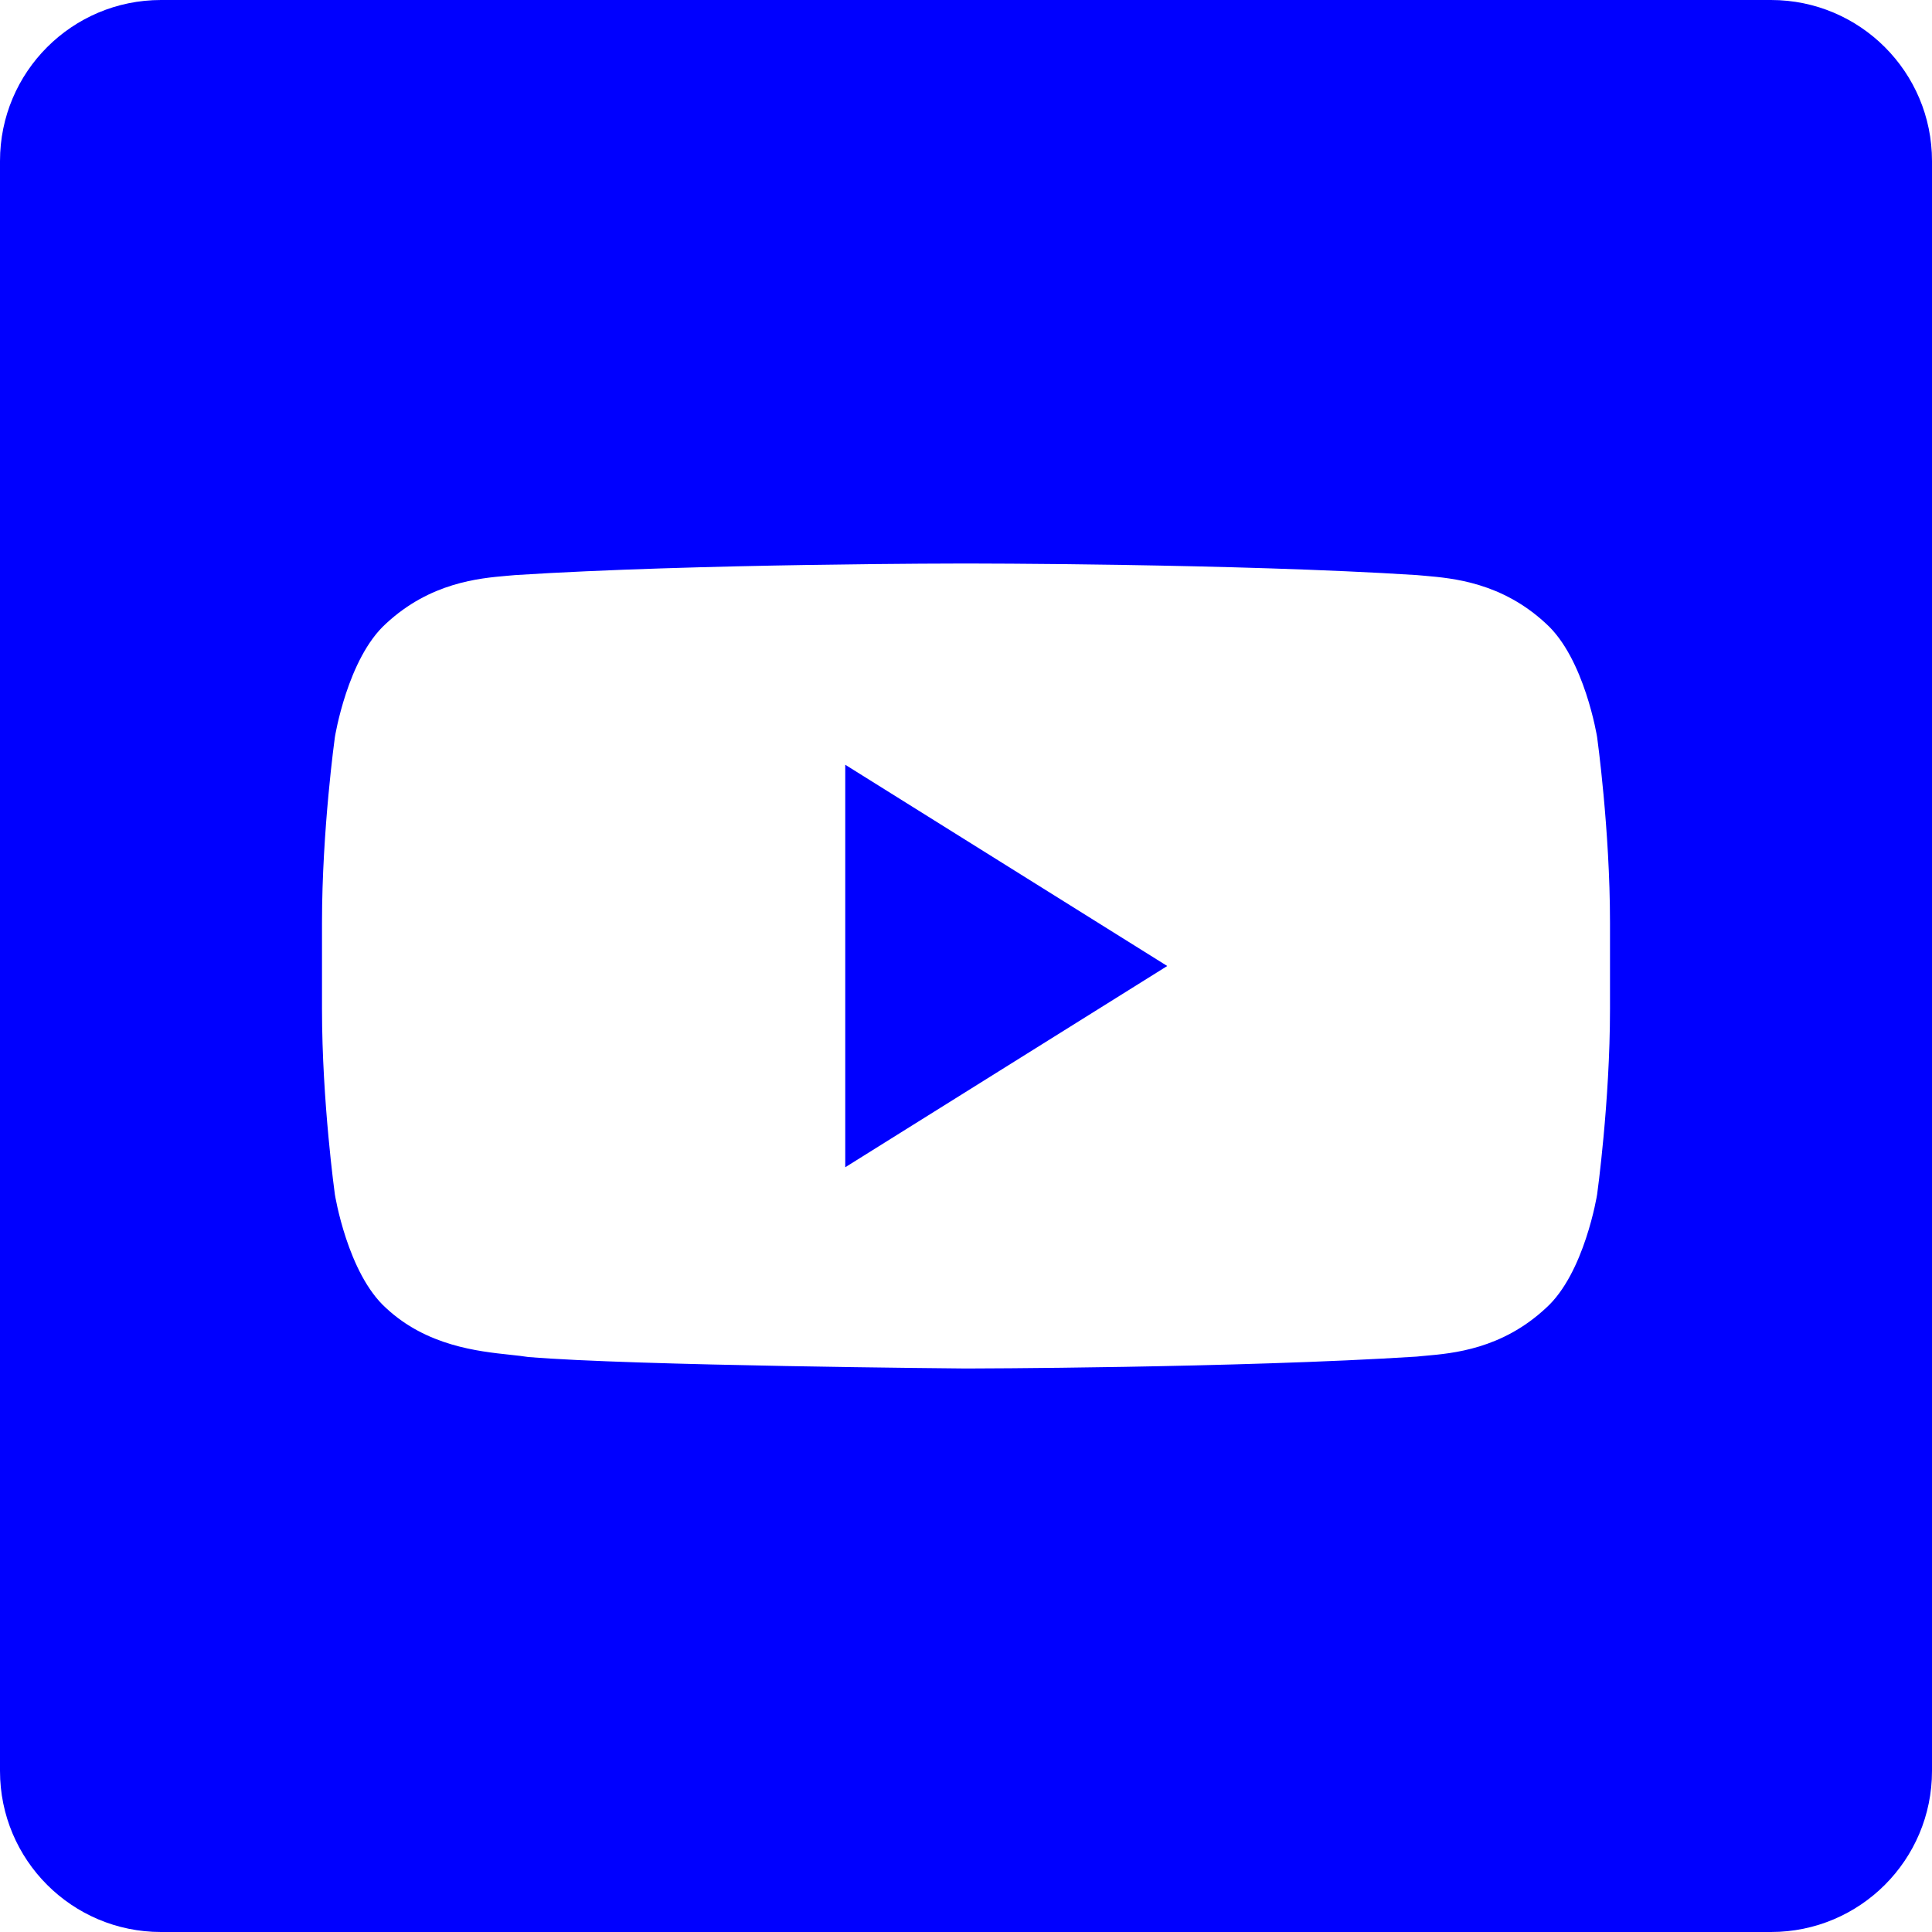
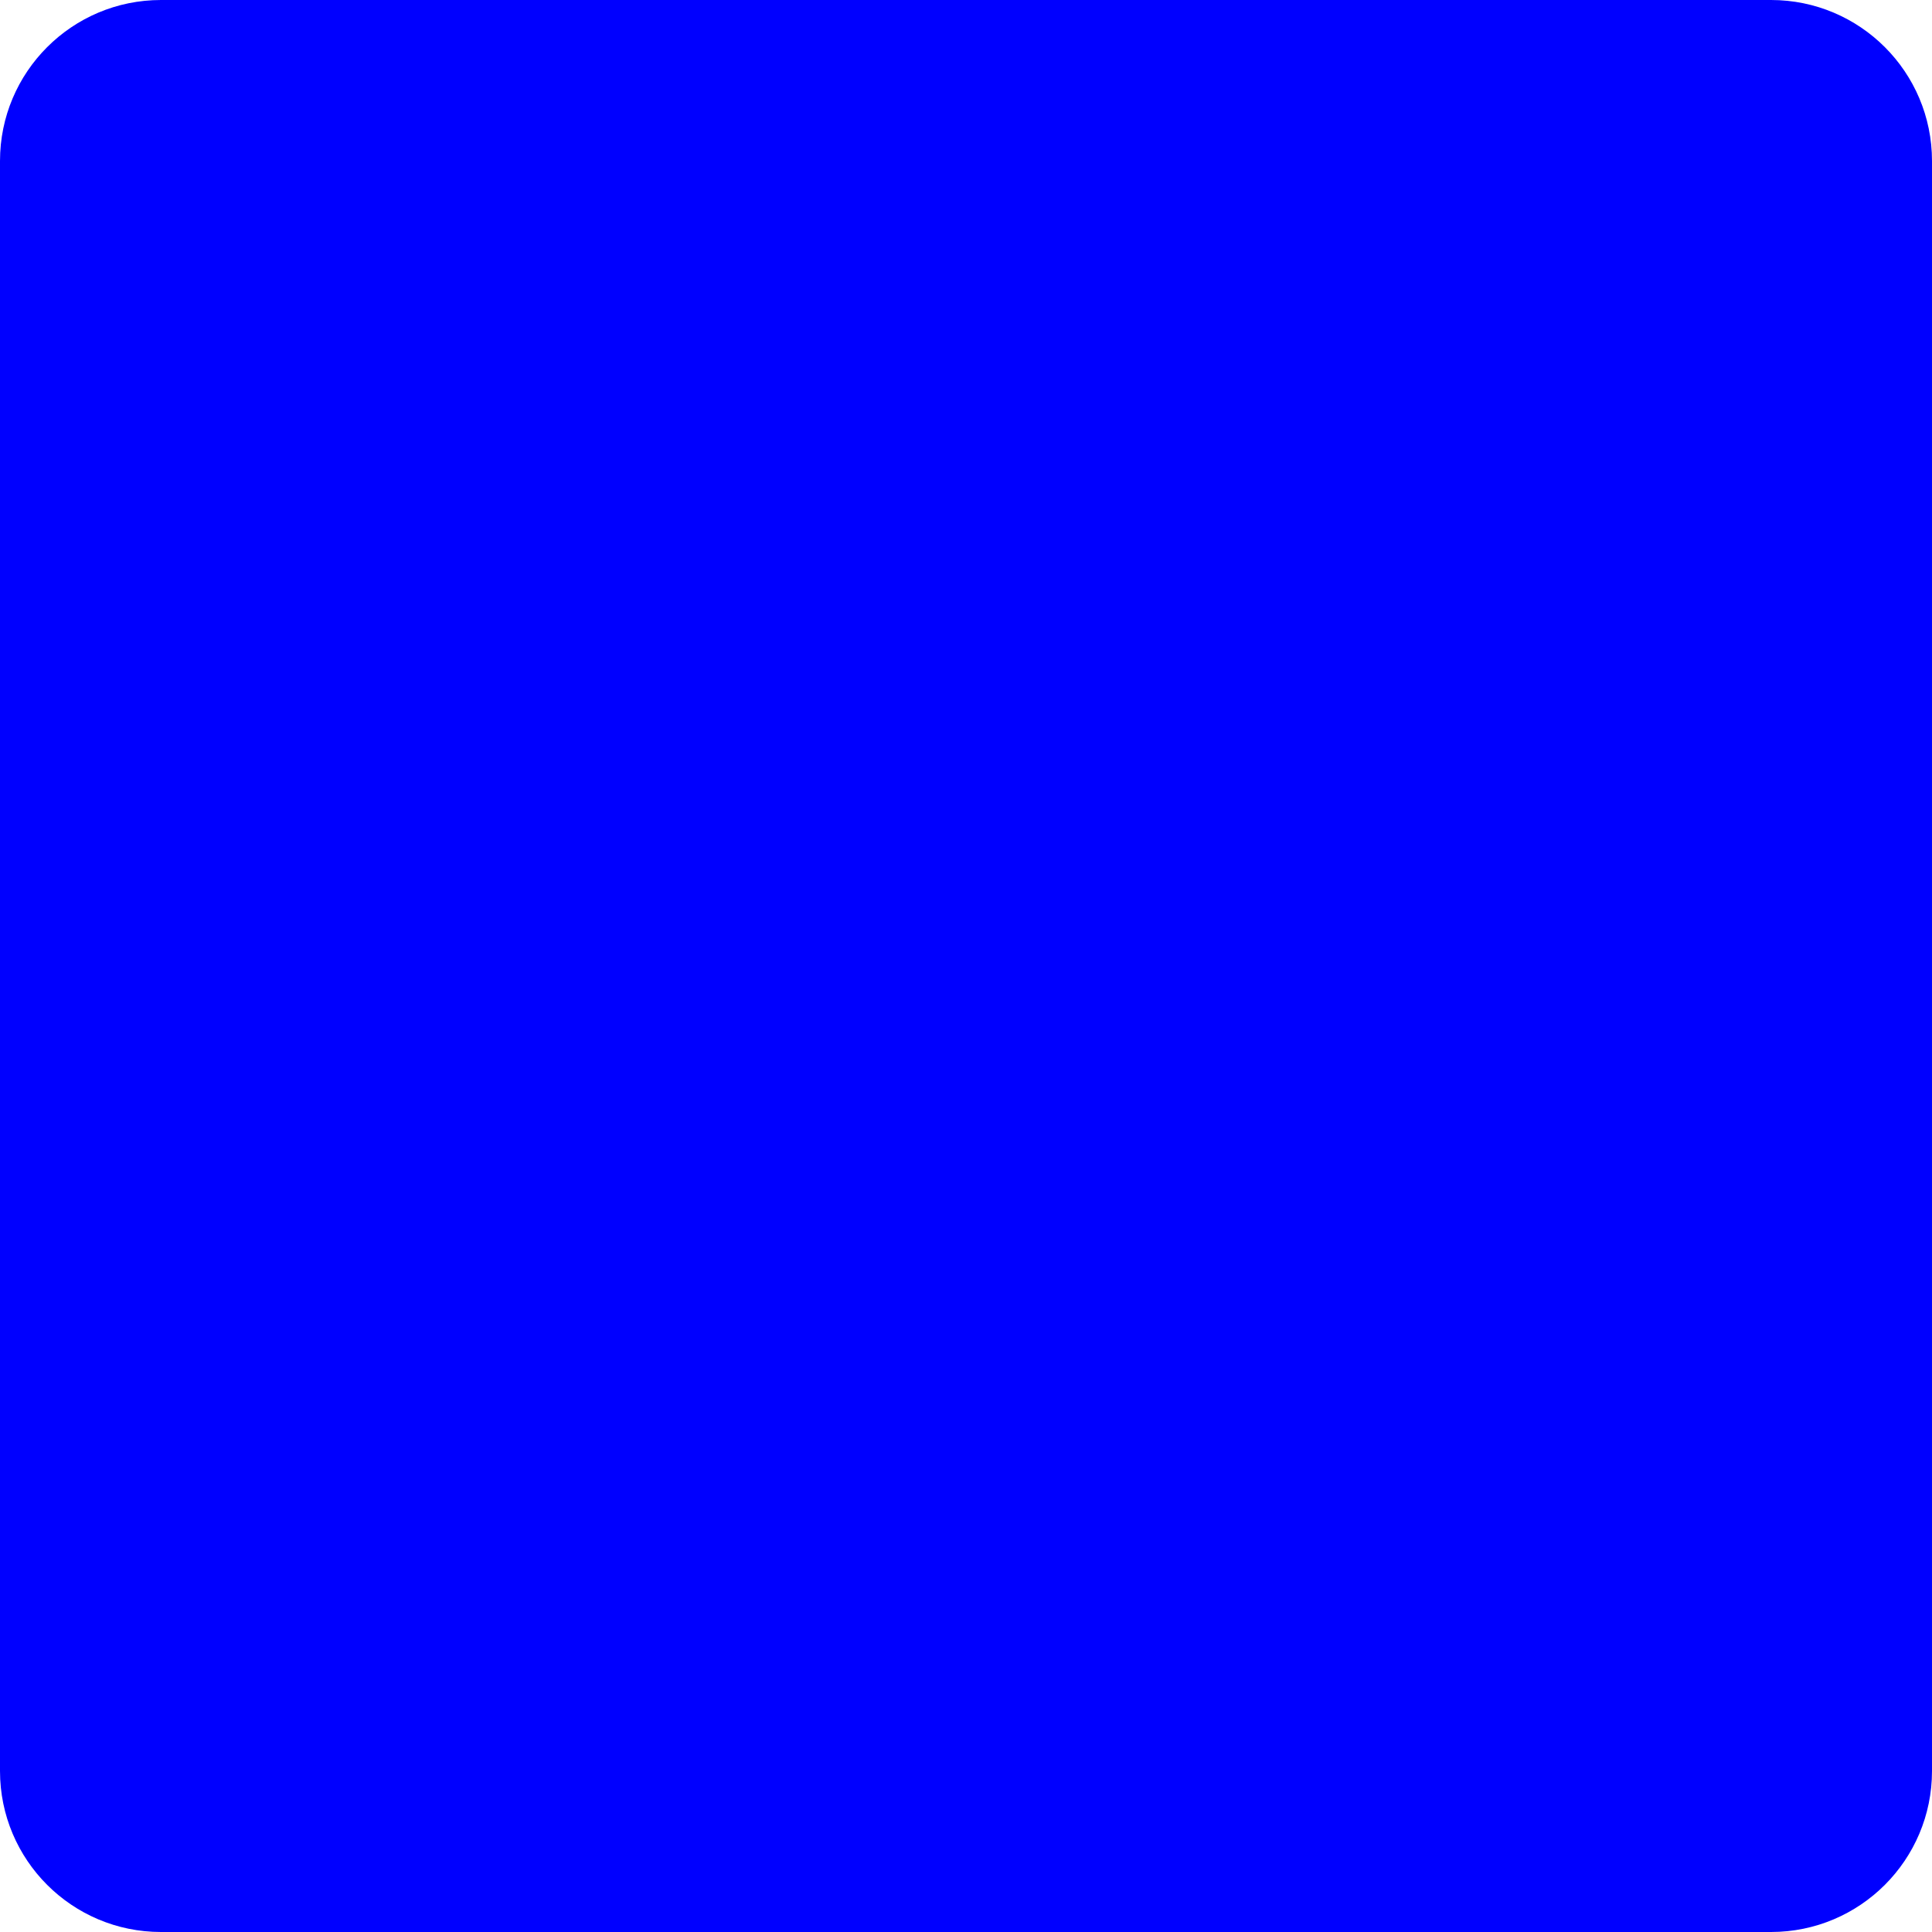
<svg xmlns="http://www.w3.org/2000/svg" width="24" height="24" viewBox="0 0 24 24" fill="none">
  <path d="M10.5 9.5L14.5 12L10.5 14.5V9.5Z" fill="#0000FF" />
-   <path fill-rule="evenodd" clip-rule="evenodd" d="M2 0C0.895 0 0 0.895 0 2V22C0 23.105 0.895 24 2 24H22C23.105 24 24 23.105 24 22V2C24 0.895 23.105 0 22 0H2ZM11.996 7C11.996 7 8.638 7 6.399 7.144C6.368 7.147 6.334 7.15 6.296 7.153C5.953 7.183 5.345 7.236 4.796 7.746C4.316 8.178 4.16 9.157 4.16 9.157C4.16 9.157 4 10.308 4 11.458V12.537C4 13.688 4.16 14.838 4.16 14.838C4.16 14.838 4.316 15.818 4.796 16.249C5.3 16.719 5.936 16.787 6.342 16.83C6.425 16.839 6.499 16.847 6.56 16.857C7.84 16.966 12 17 12 17C12 17 15.362 16.995 17.601 16.852C17.632 16.848 17.666 16.846 17.704 16.842C18.047 16.812 18.656 16.76 19.204 16.249C19.684 15.818 19.84 14.838 19.84 14.838C19.84 14.838 20 13.688 20 12.537V11.458C20 10.308 19.84 9.157 19.84 9.157C19.84 9.157 19.684 8.178 19.204 7.746C18.656 7.236 18.047 7.183 17.704 7.153C17.666 7.15 17.632 7.147 17.601 7.144C15.362 7 12.004 7 12.004 7H11.996Z" fill="#0000FF" />
+   <path fillRule="evenodd" clipRule="evenodd" d="M2 0C0.895 0 0 0.895 0 2V22C0 23.105 0.895 24 2 24H22C23.105 24 24 23.105 24 22V2C24 0.895 23.105 0 22 0H2ZM11.996 7C11.996 7 8.638 7 6.399 7.144C6.368 7.147 6.334 7.15 6.296 7.153C5.953 7.183 5.345 7.236 4.796 7.746C4.316 8.178 4.16 9.157 4.16 9.157C4.16 9.157 4 10.308 4 11.458V12.537C4 13.688 4.16 14.838 4.16 14.838C4.16 14.838 4.316 15.818 4.796 16.249C5.3 16.719 5.936 16.787 6.342 16.83C6.425 16.839 6.499 16.847 6.56 16.857C7.84 16.966 12 17 12 17C12 17 15.362 16.995 17.601 16.852C17.632 16.848 17.666 16.846 17.704 16.842C18.047 16.812 18.656 16.76 19.204 16.249C19.684 15.818 19.84 14.838 19.84 14.838C19.84 14.838 20 13.688 20 12.537V11.458C20 10.308 19.84 9.157 19.84 9.157C19.84 9.157 19.684 8.178 19.204 7.746C18.656 7.236 18.047 7.183 17.704 7.153C17.666 7.15 17.632 7.147 17.601 7.144C15.362 7 12.004 7 12.004 7H11.996Z" fill="#0000FF" />
</svg>
